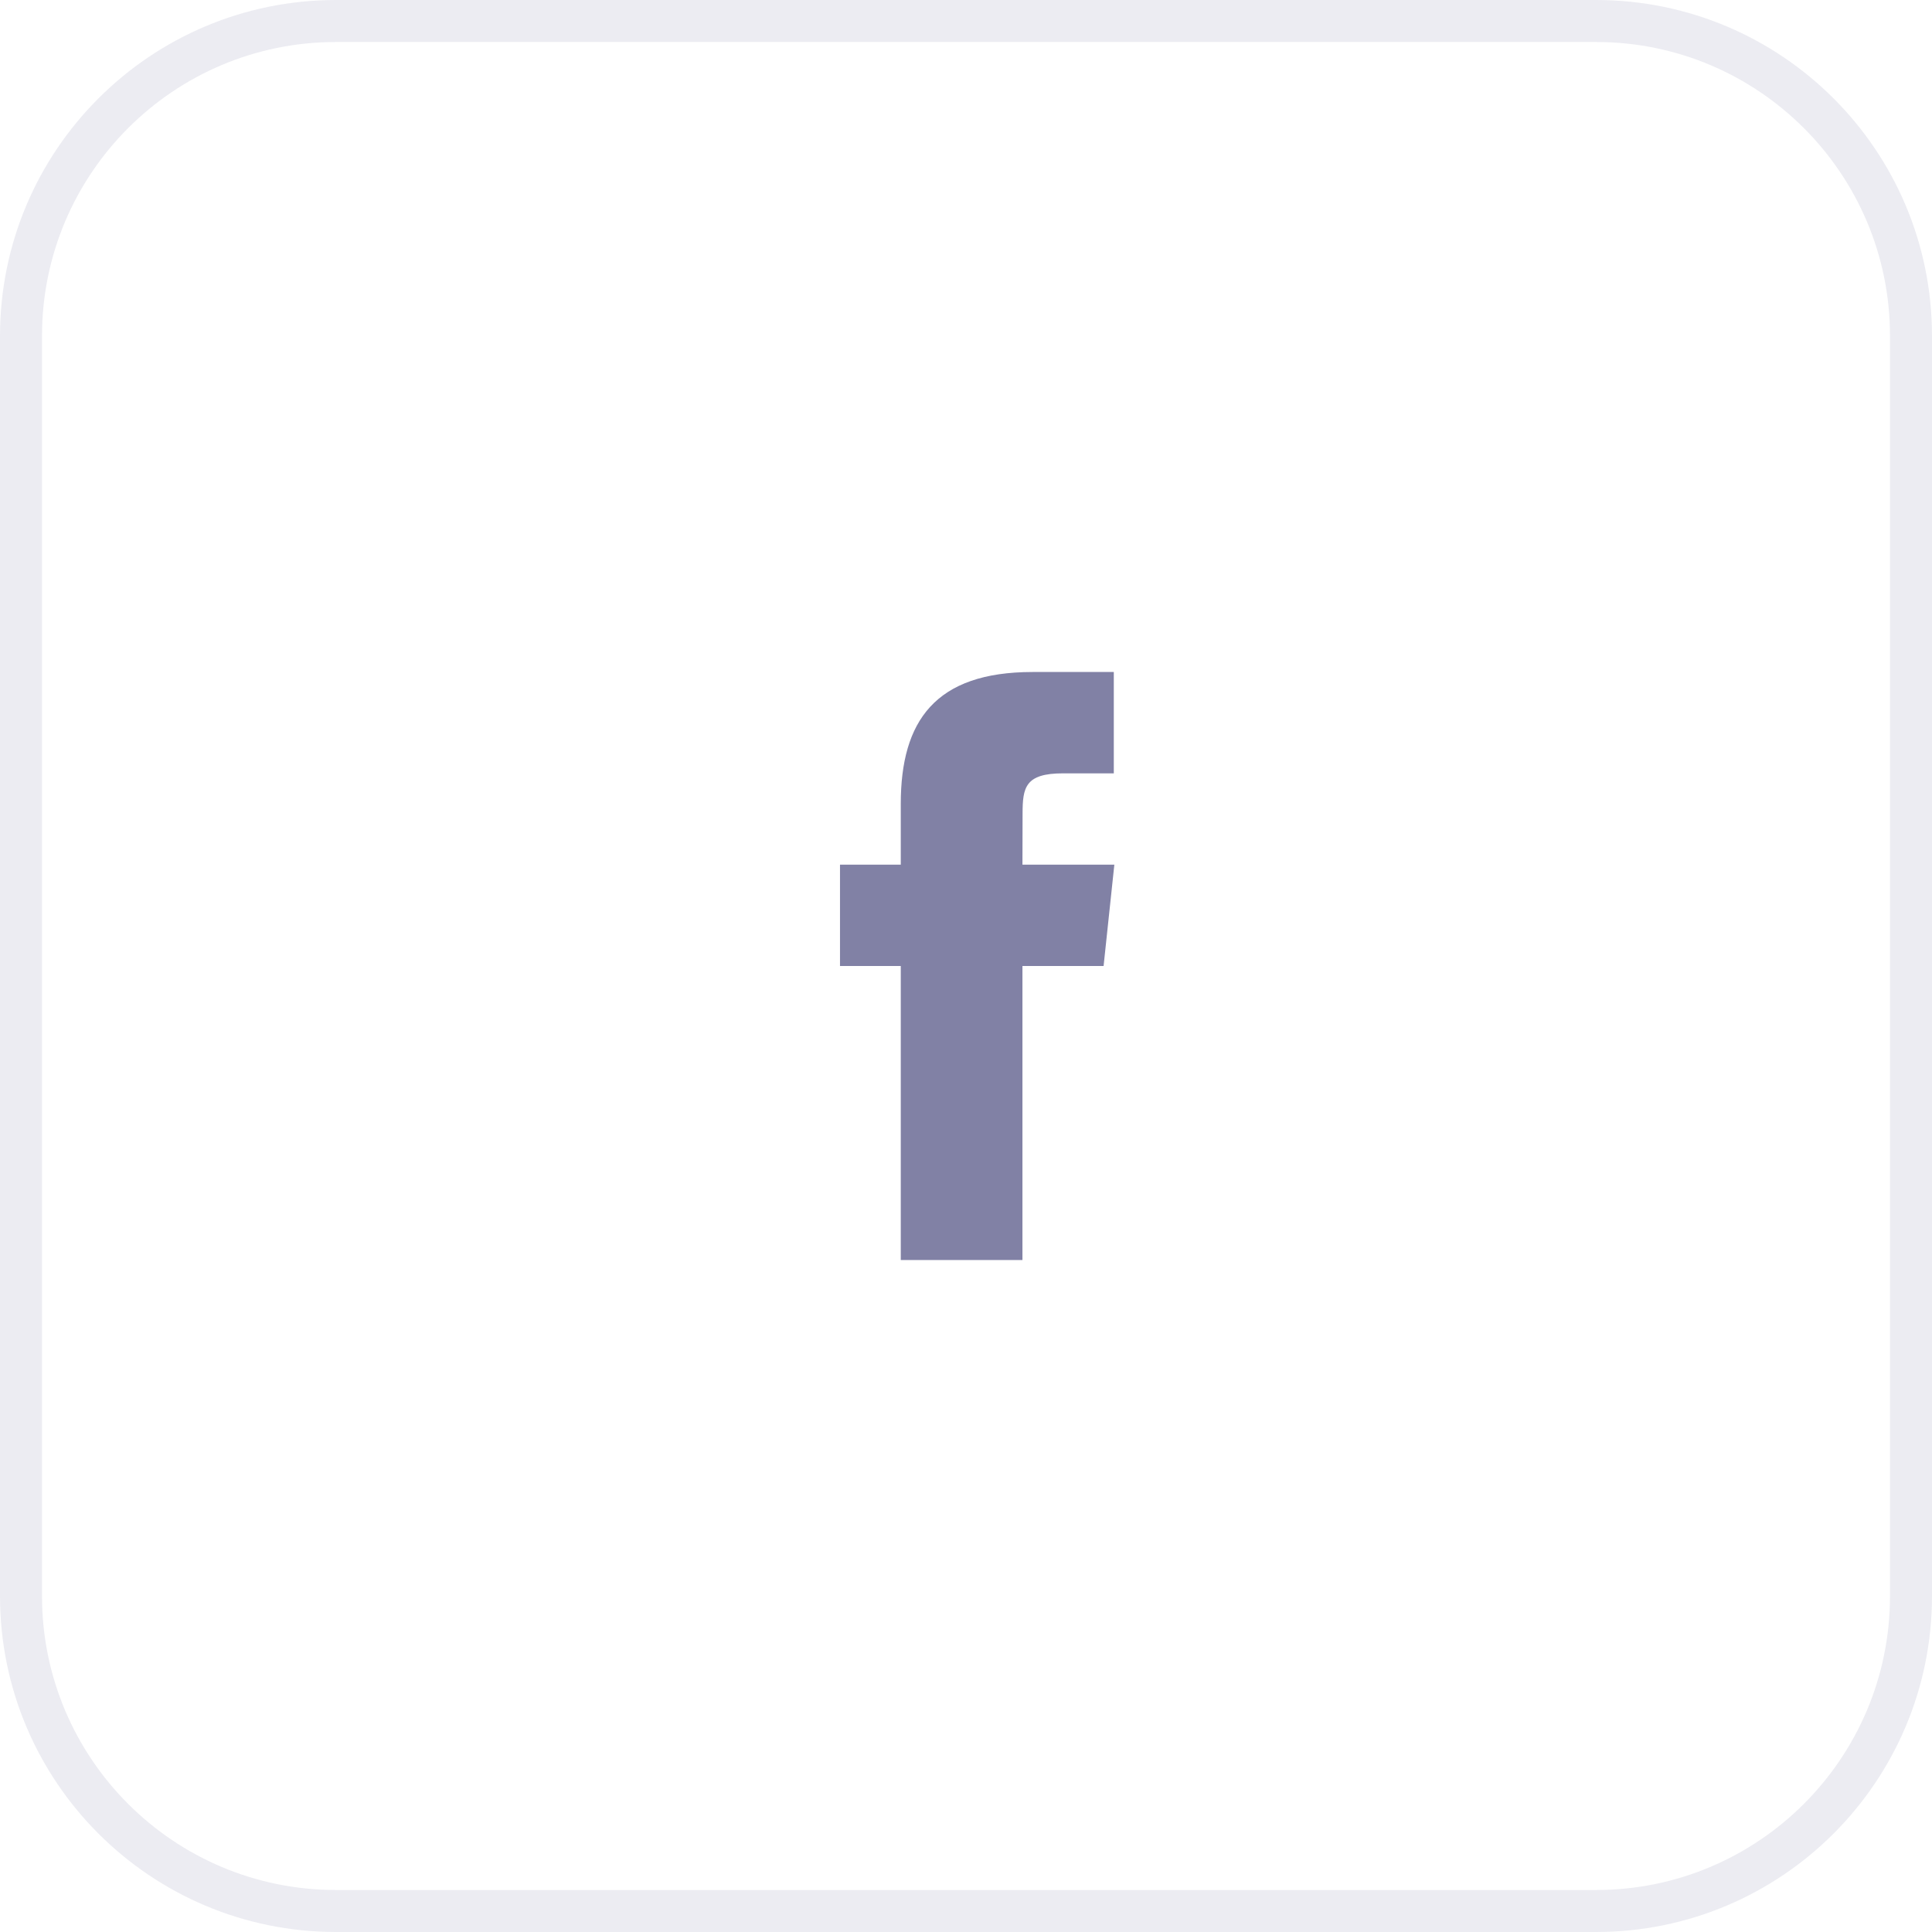
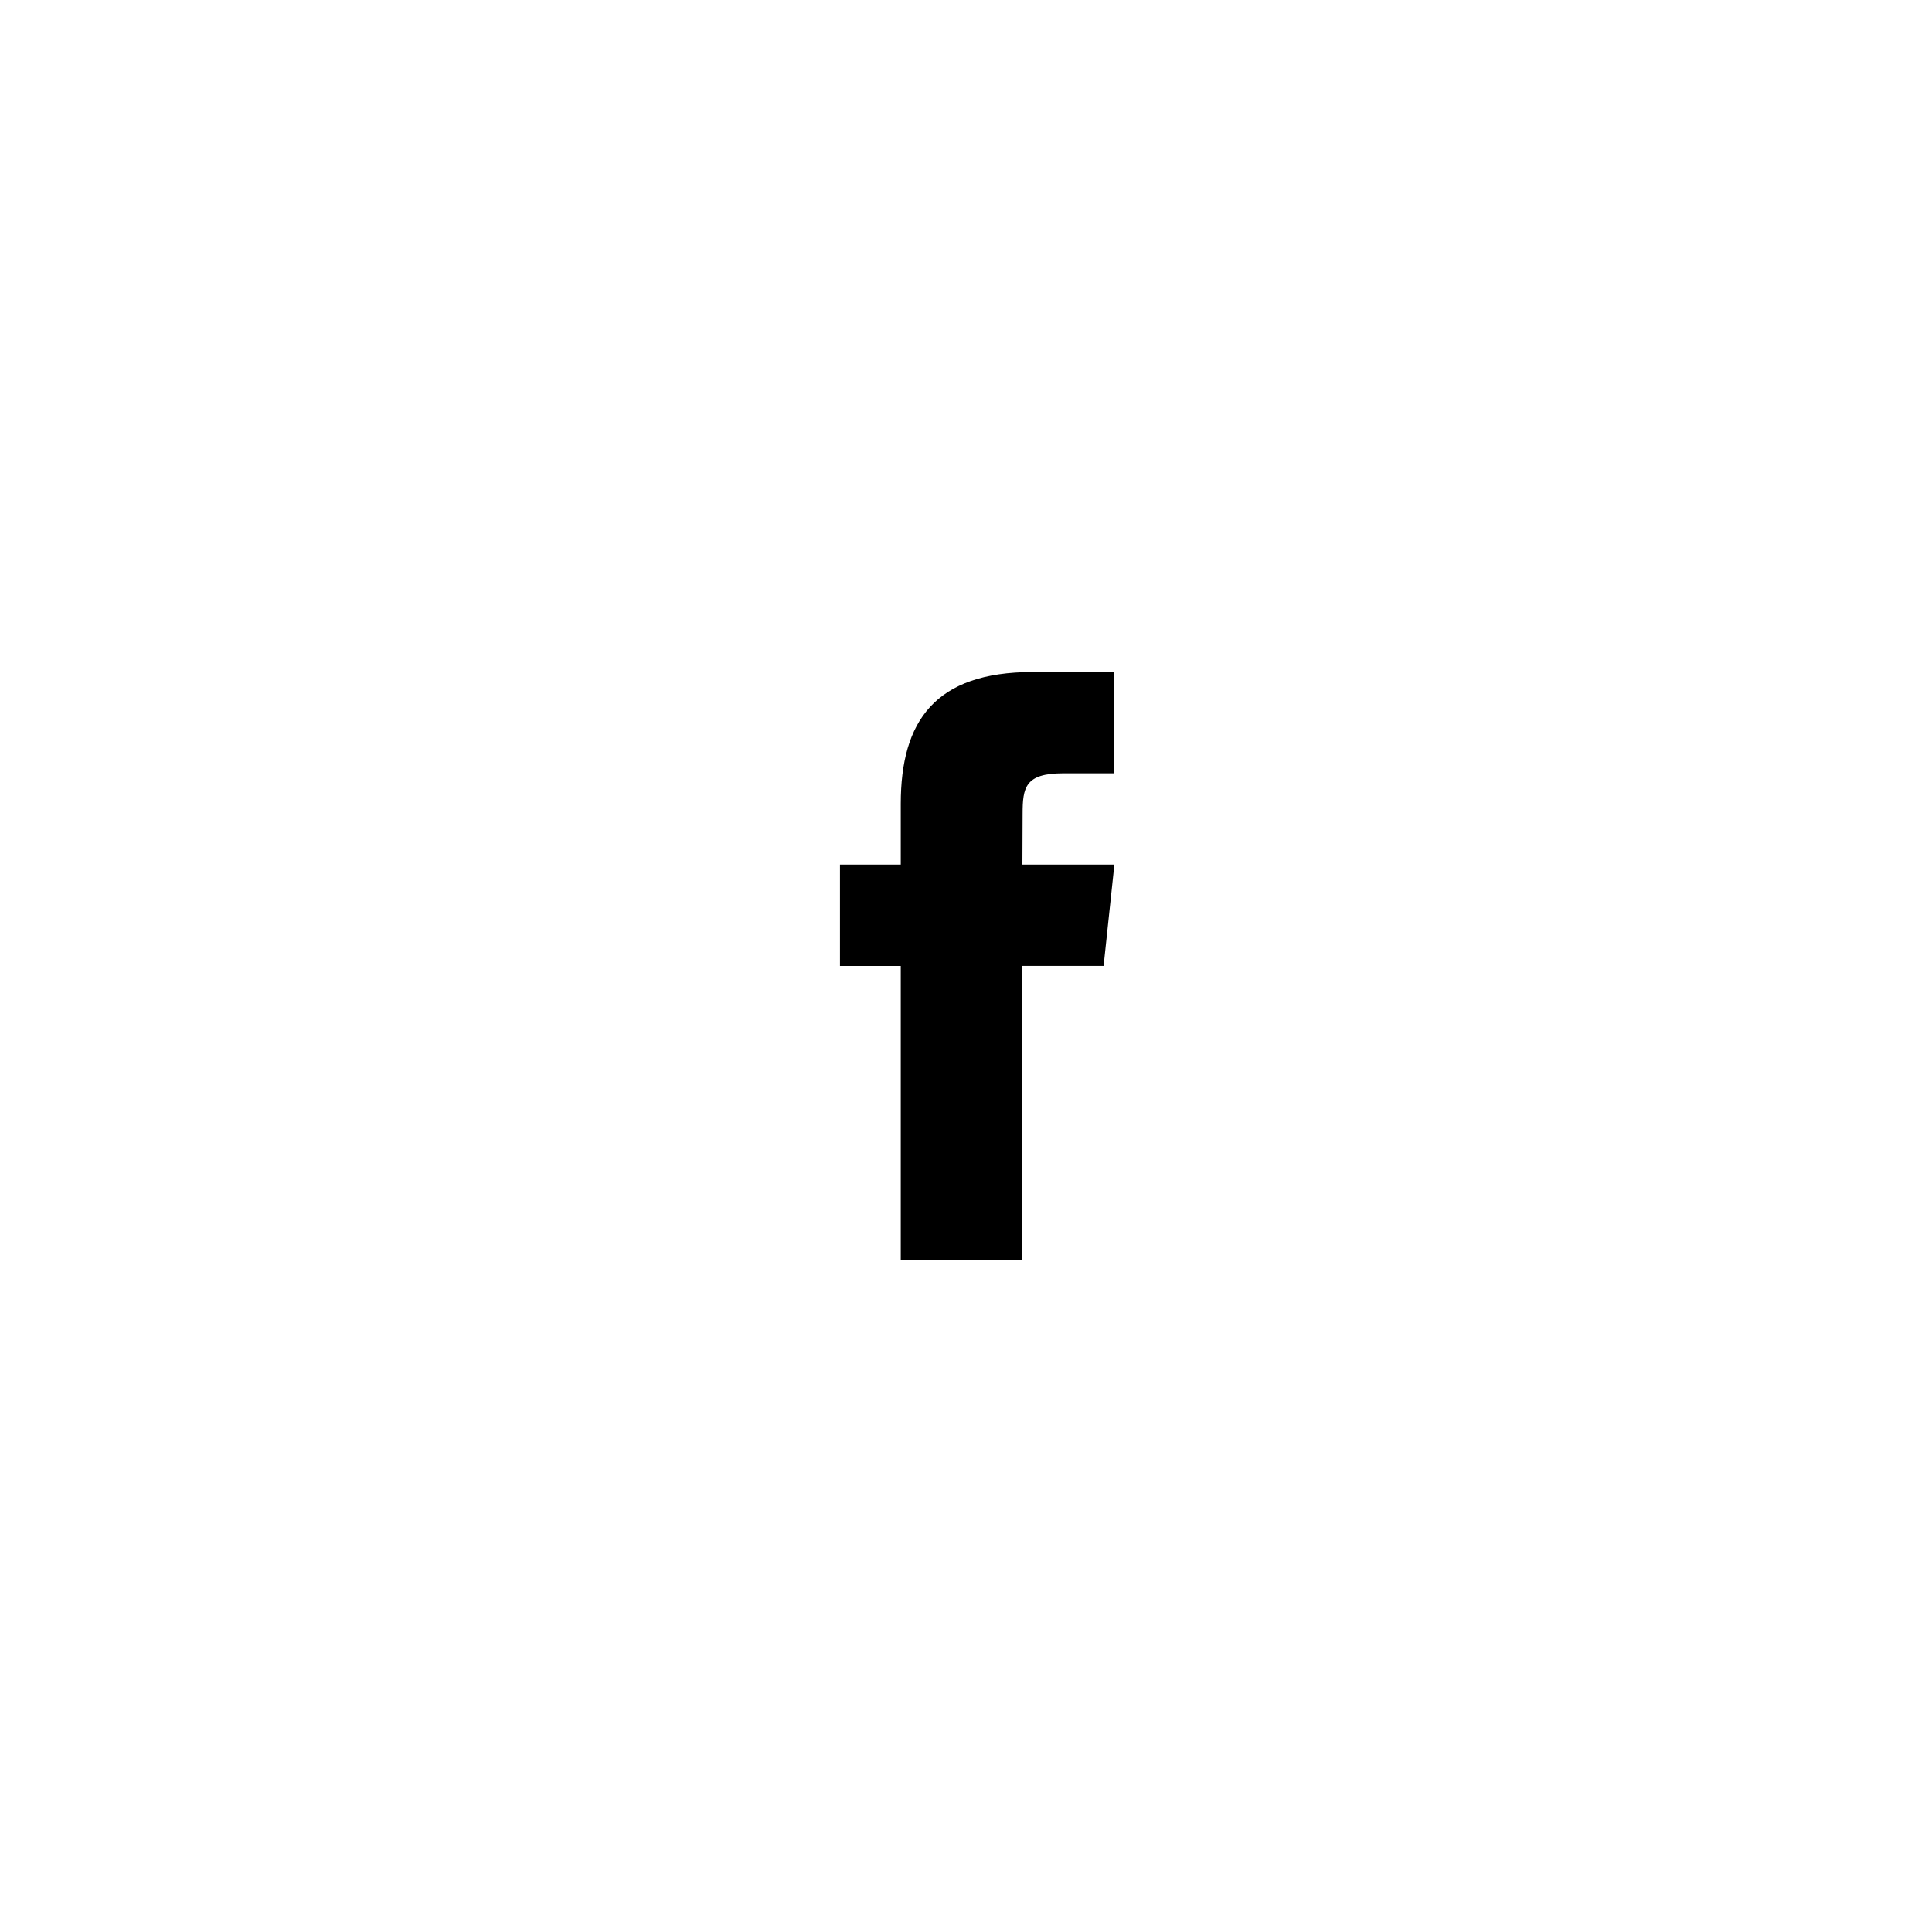
- <svg xmlns="http://www.w3.org/2000/svg" width="46" height="46" fill="none">
-   <rect x=".5" y=".5" width="45" height="45" rx="7.5" stroke="#ECECF2" />
-   <path d="M24.344 30v-7h1.932l.256-2.413h-2.188l.003-1.208c0-.63.06-.966.964-.966h1.208V16h-1.933c-2.322 0-3.139 1.17-3.139 3.139v1.448H20V23h1.447v7h2.897Z" fill="#8181A5" />
+ <svg xmlns="http://www.w3.org/2000/svg" width="30" height="30" viewBox="0 0 30 30" fill="none">
+   <path d="M15.876 19.565V14.999H17.137L17.304 13.426H15.876L15.879 12.639C15.879 12.228 15.918 12.008 16.507 12.008H17.295V10.435H16.034C14.52 10.435 13.987 11.198 13.987 12.482V13.426H13.043V15H13.987V19.565H15.876Z" fill="black" />
</svg>
